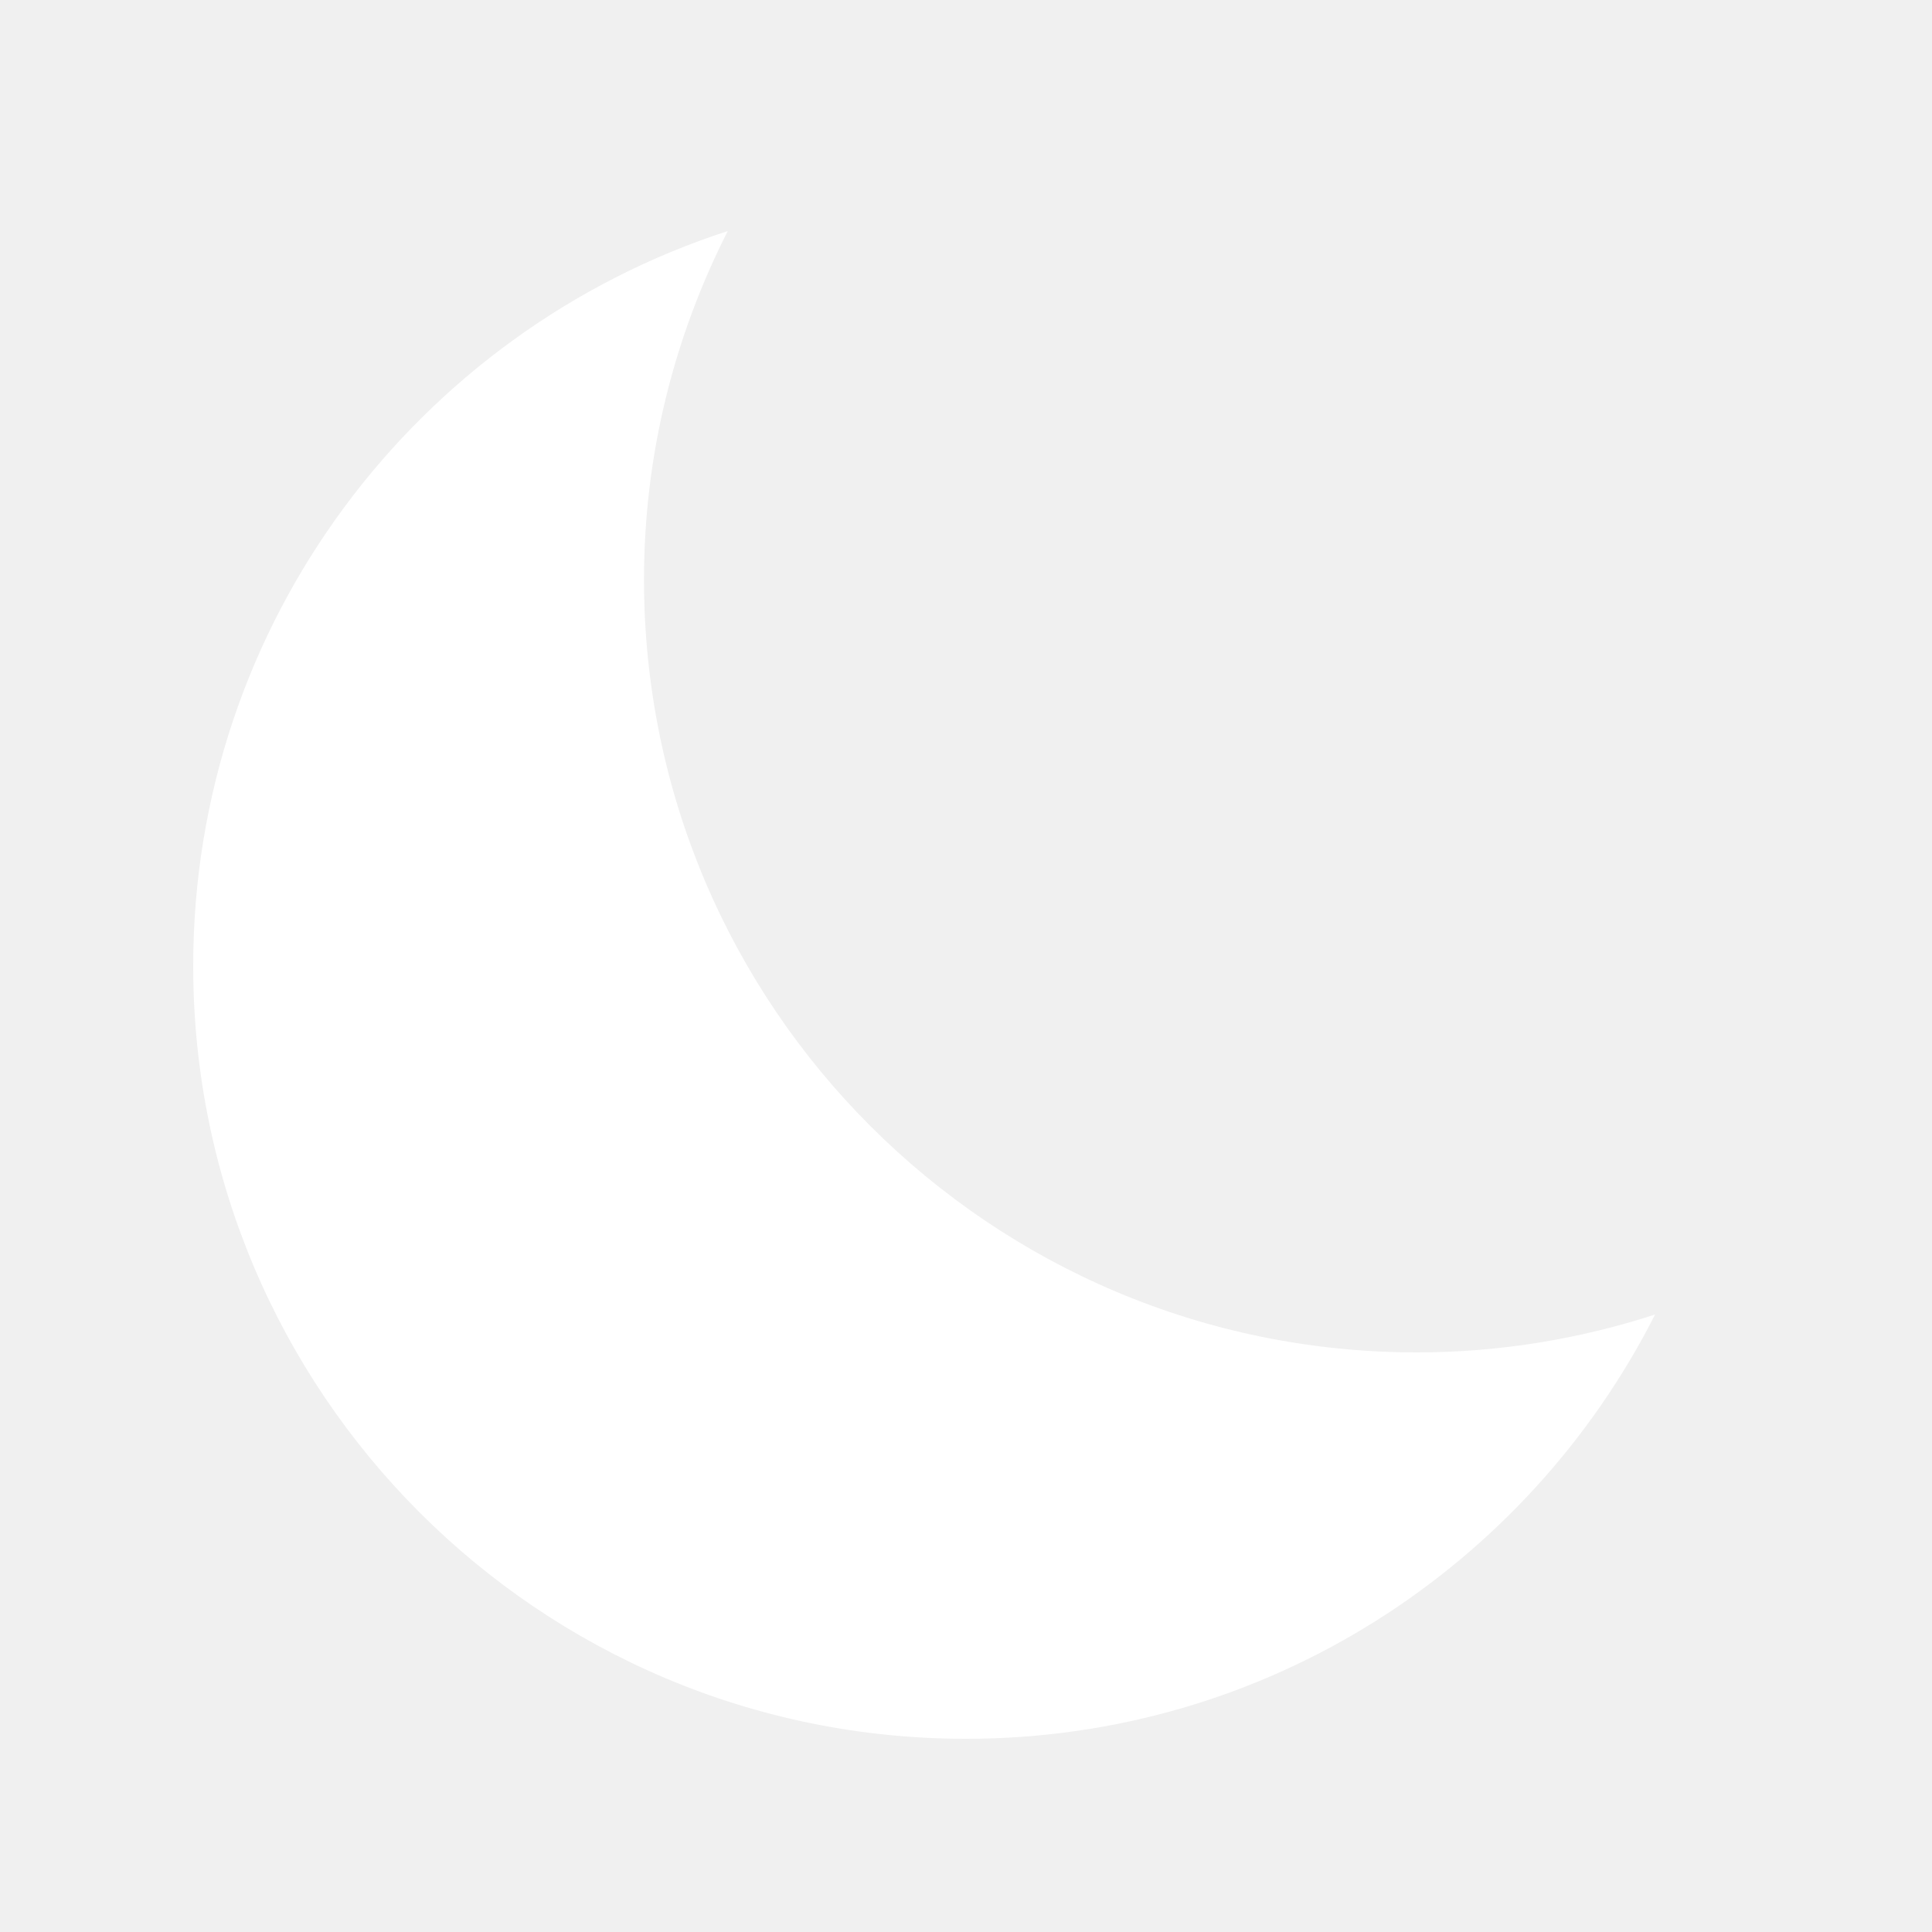
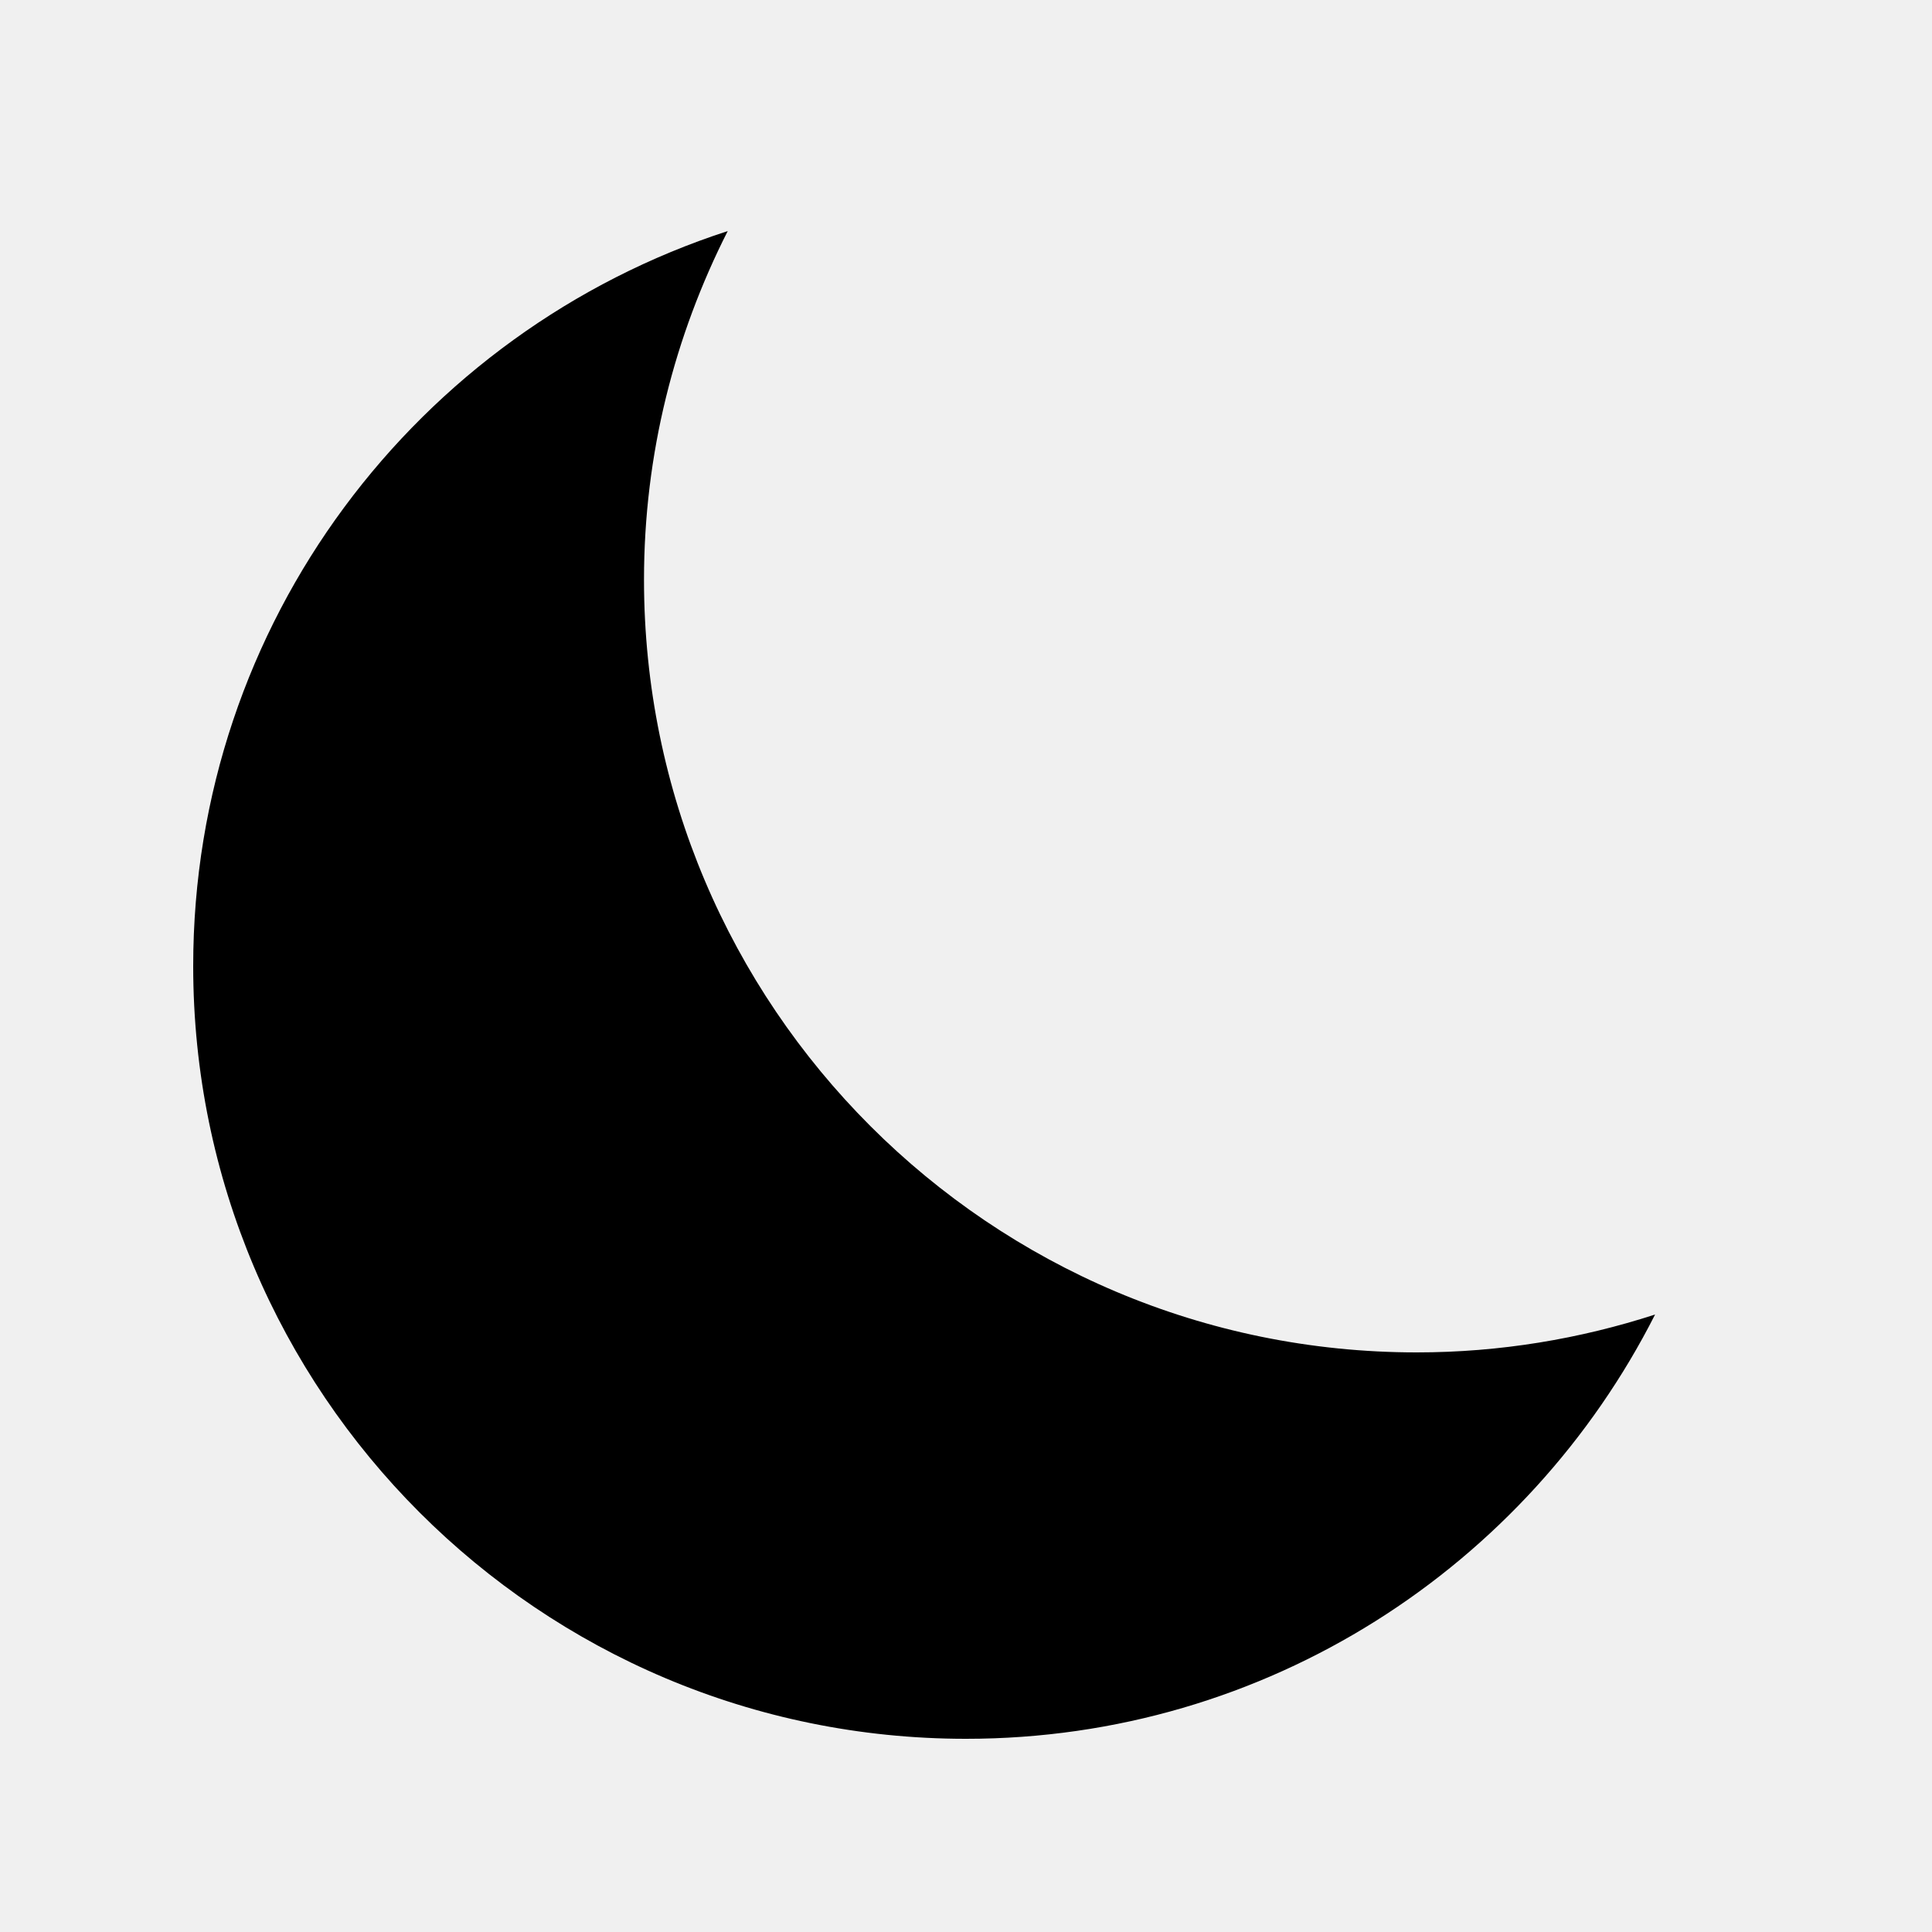
- <svg xmlns="http://www.w3.org/2000/svg" fill="#ffffff" viewBox="0 0 30 30" width="30px" height="30px">
+ <svg xmlns="http://www.w3.org/2000/svg" fill="#000000" viewBox="0 0 30 30" width="30px" height="30px">
  <path d="M22,21c-6.627,0-12-5.373-12-12c0-1.95,0.475-3.785,1.3-5.412C6.485,5.148,3,9.665,3,15c0,6.627,5.373,12,12,12 c4.678,0,8.72-2.682,10.7-6.588C24.534,20.79,23.292,21,22,21z" />
</svg>
